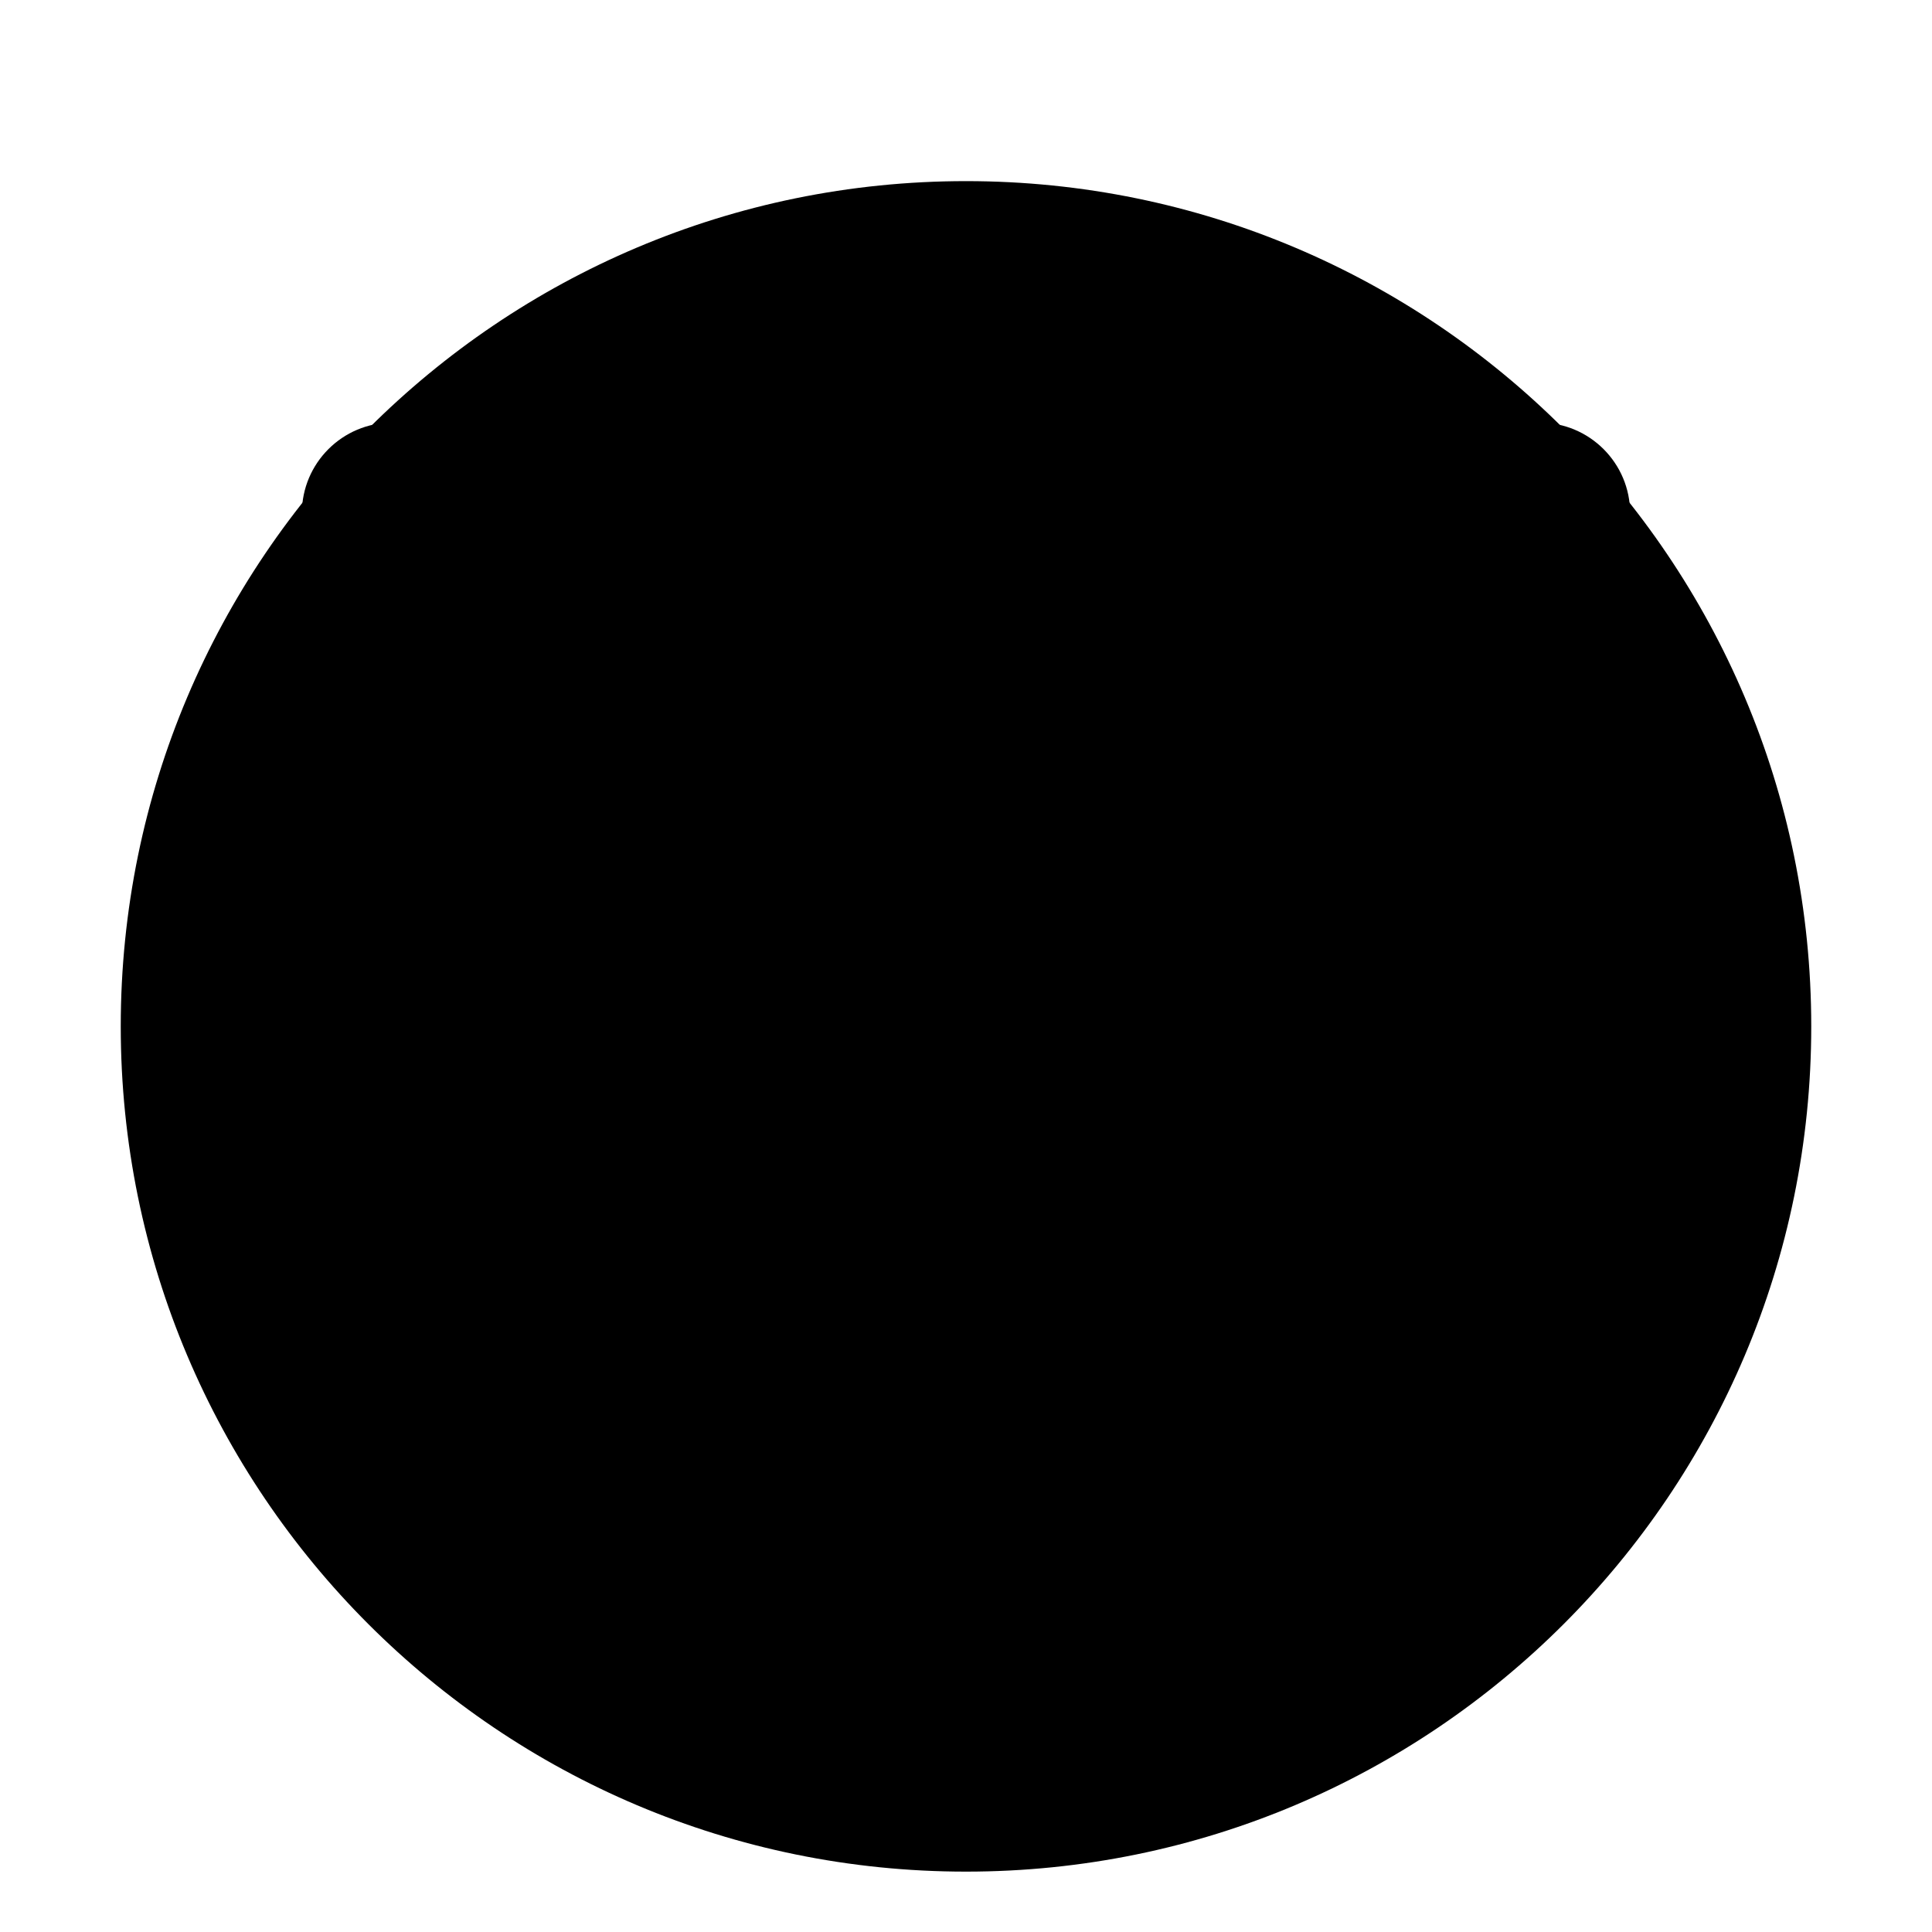
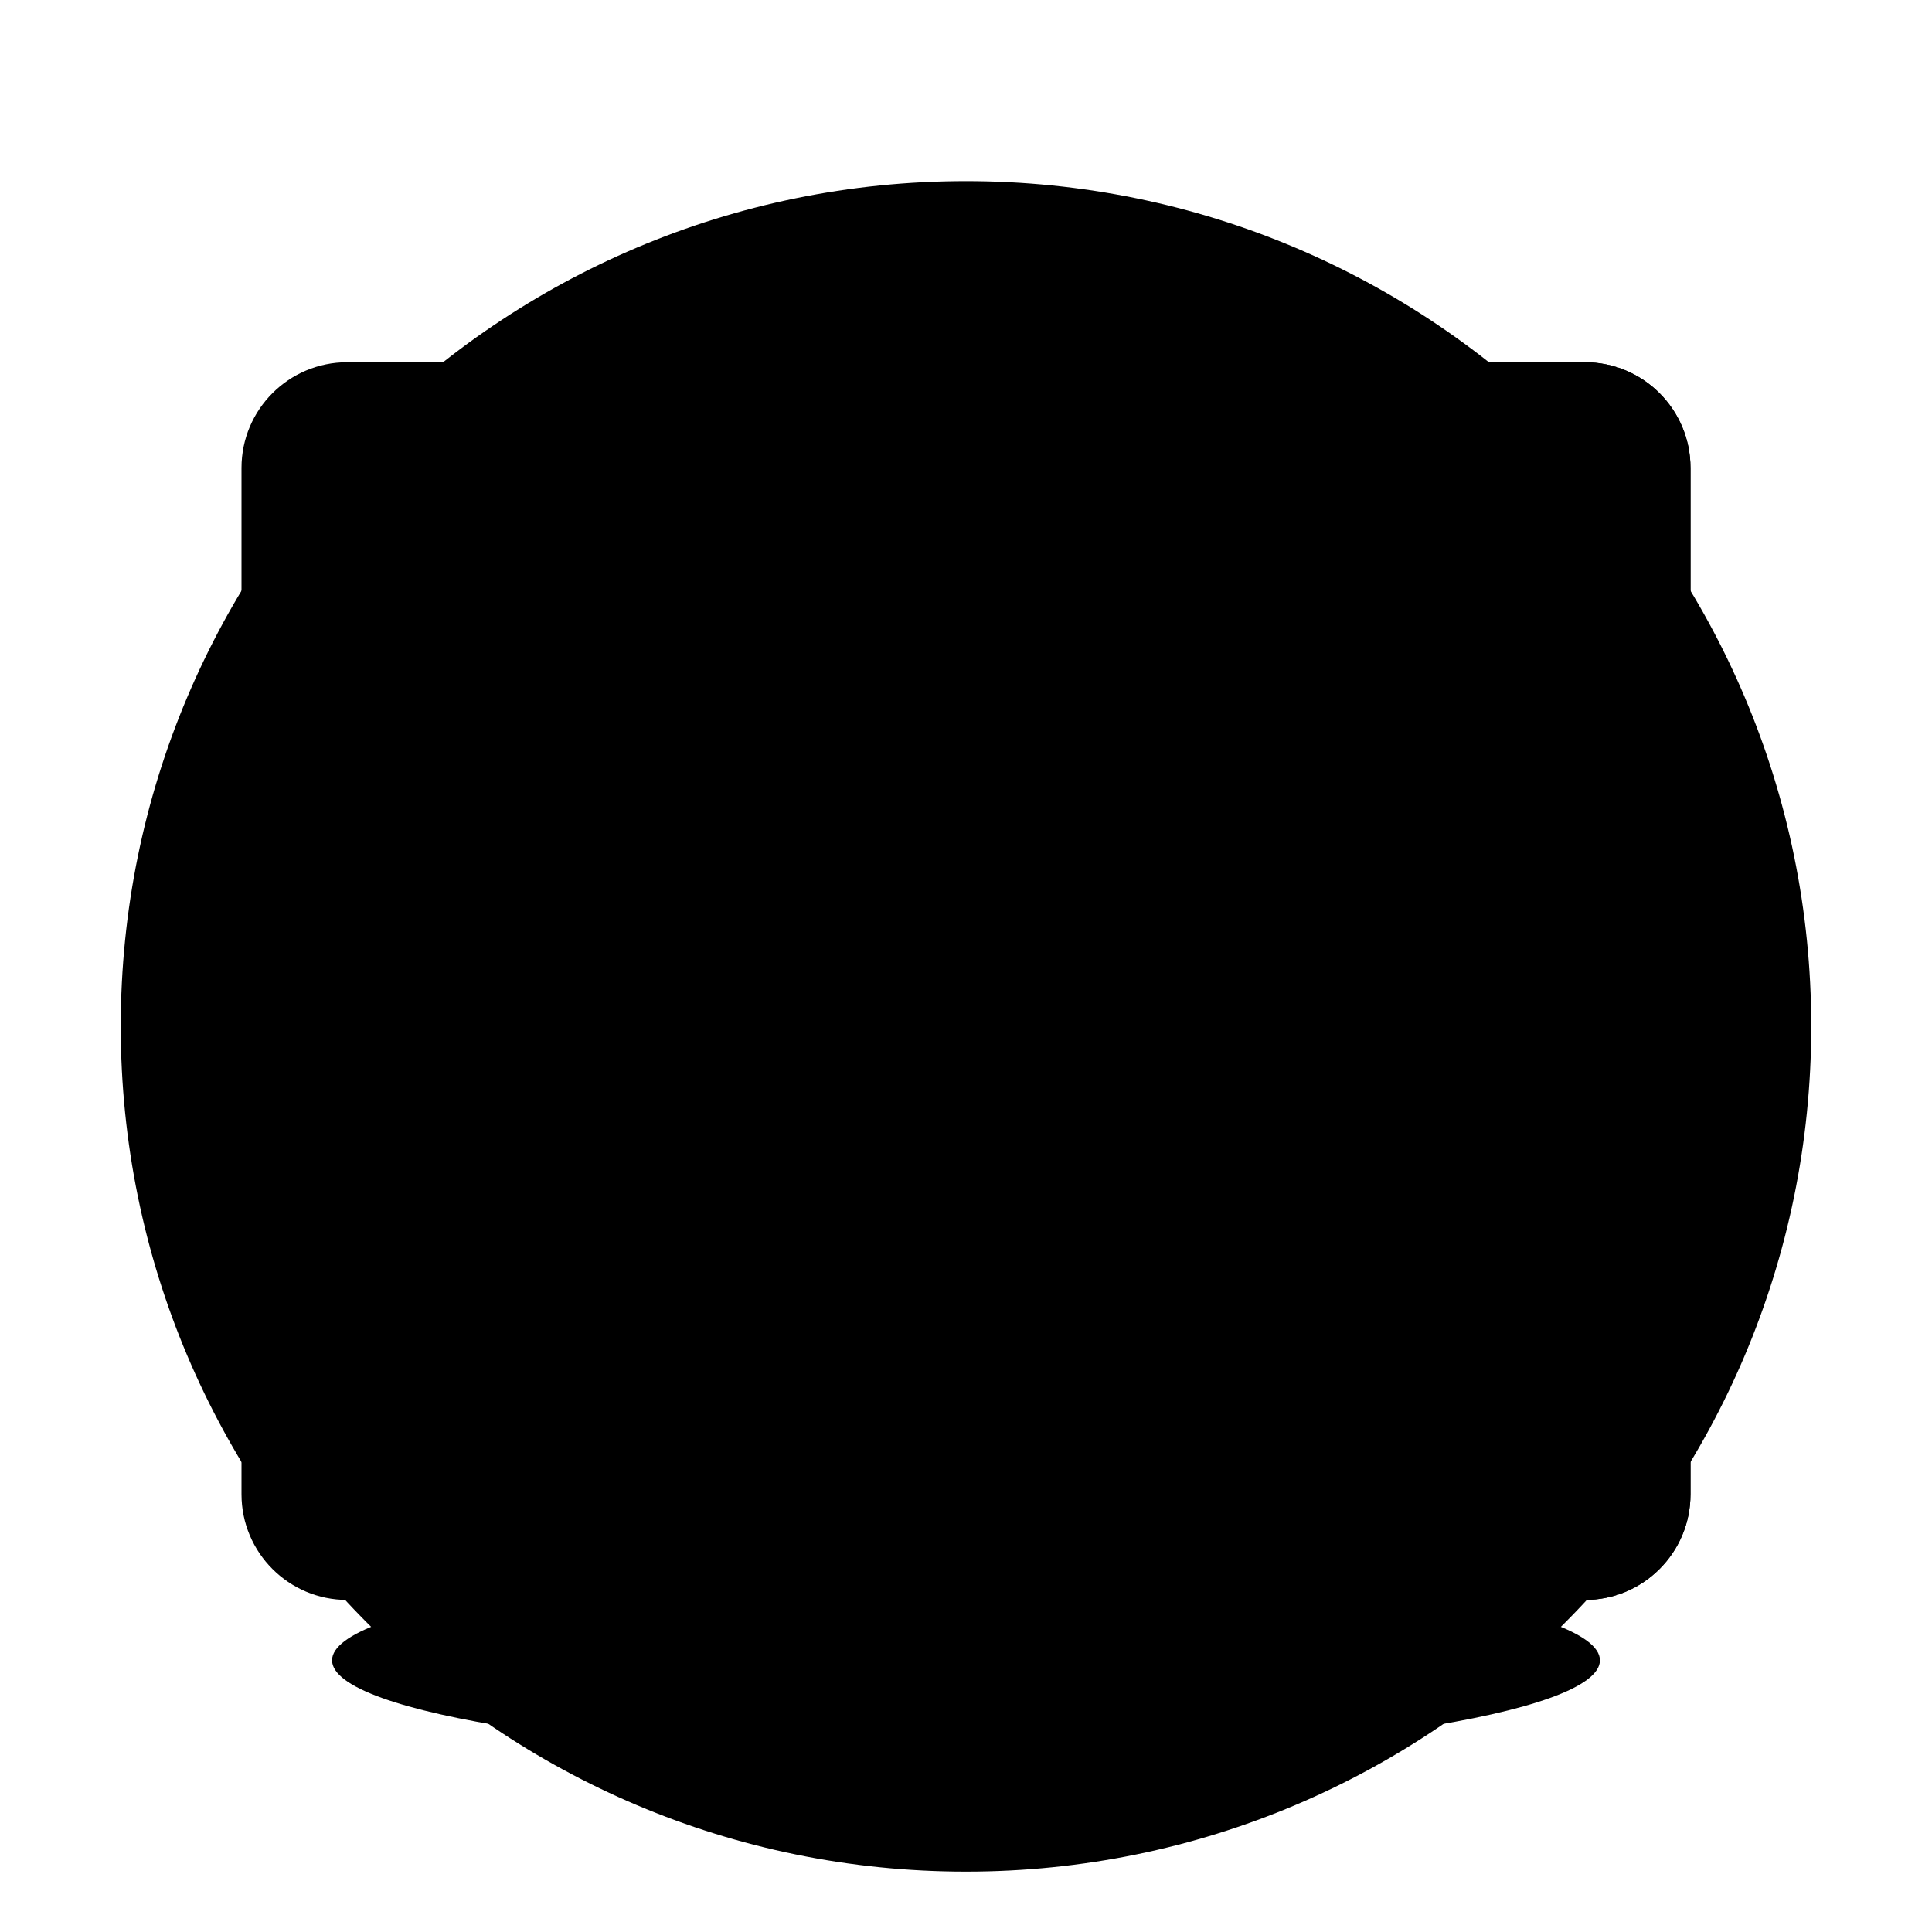
<svg xmlns="http://www.w3.org/2000/svg" viewBox="0 0 64 64" aria-hidden="true" focusable="false">
  <circle class="il-bg" cx="32" cy="34" r="28" />
-   <rect class="il-paper il-stroke" x="10" y="14" width="44" height="38" rx="3" />
-   <path class="il-line" d="M16 44l10-10 8 6 14-14" />
-   <path class="il-line-accent" d="M42 26h6v6" />
+   <ellipse class="il-ground" cx="32" cy="55" rx="21" ry="3.2" />
+   <rect class="il-paper il-stroke" x="8" y="12" width="48" height="41" rx="3.5" />
+   <path class="il-shade" d="M48 12h4.5a3.5 3.5 0 0 1 3.5 3.5v34a3.5 3.5 0 0 1-3.5 3.5H48z" />
+   <path class="il-detail" d="M15 19h20" />
+   <rect class="il-cash" x="15" y="36" width="7" height="10" />
+   <rect class="il-amber" x="25.5" y="31" width="7" height="15" />
+   <rect class="il-glass" x="36" y="25" width="7" height="21" />
+   <path class="il-line" d="M12 46h34" />
+   <path class="il-line-accent" d="M15 41l10-7 7 4 12-11" />
+   <path class="il-line-accent" d="M38 27h7v7" />
</svg>
